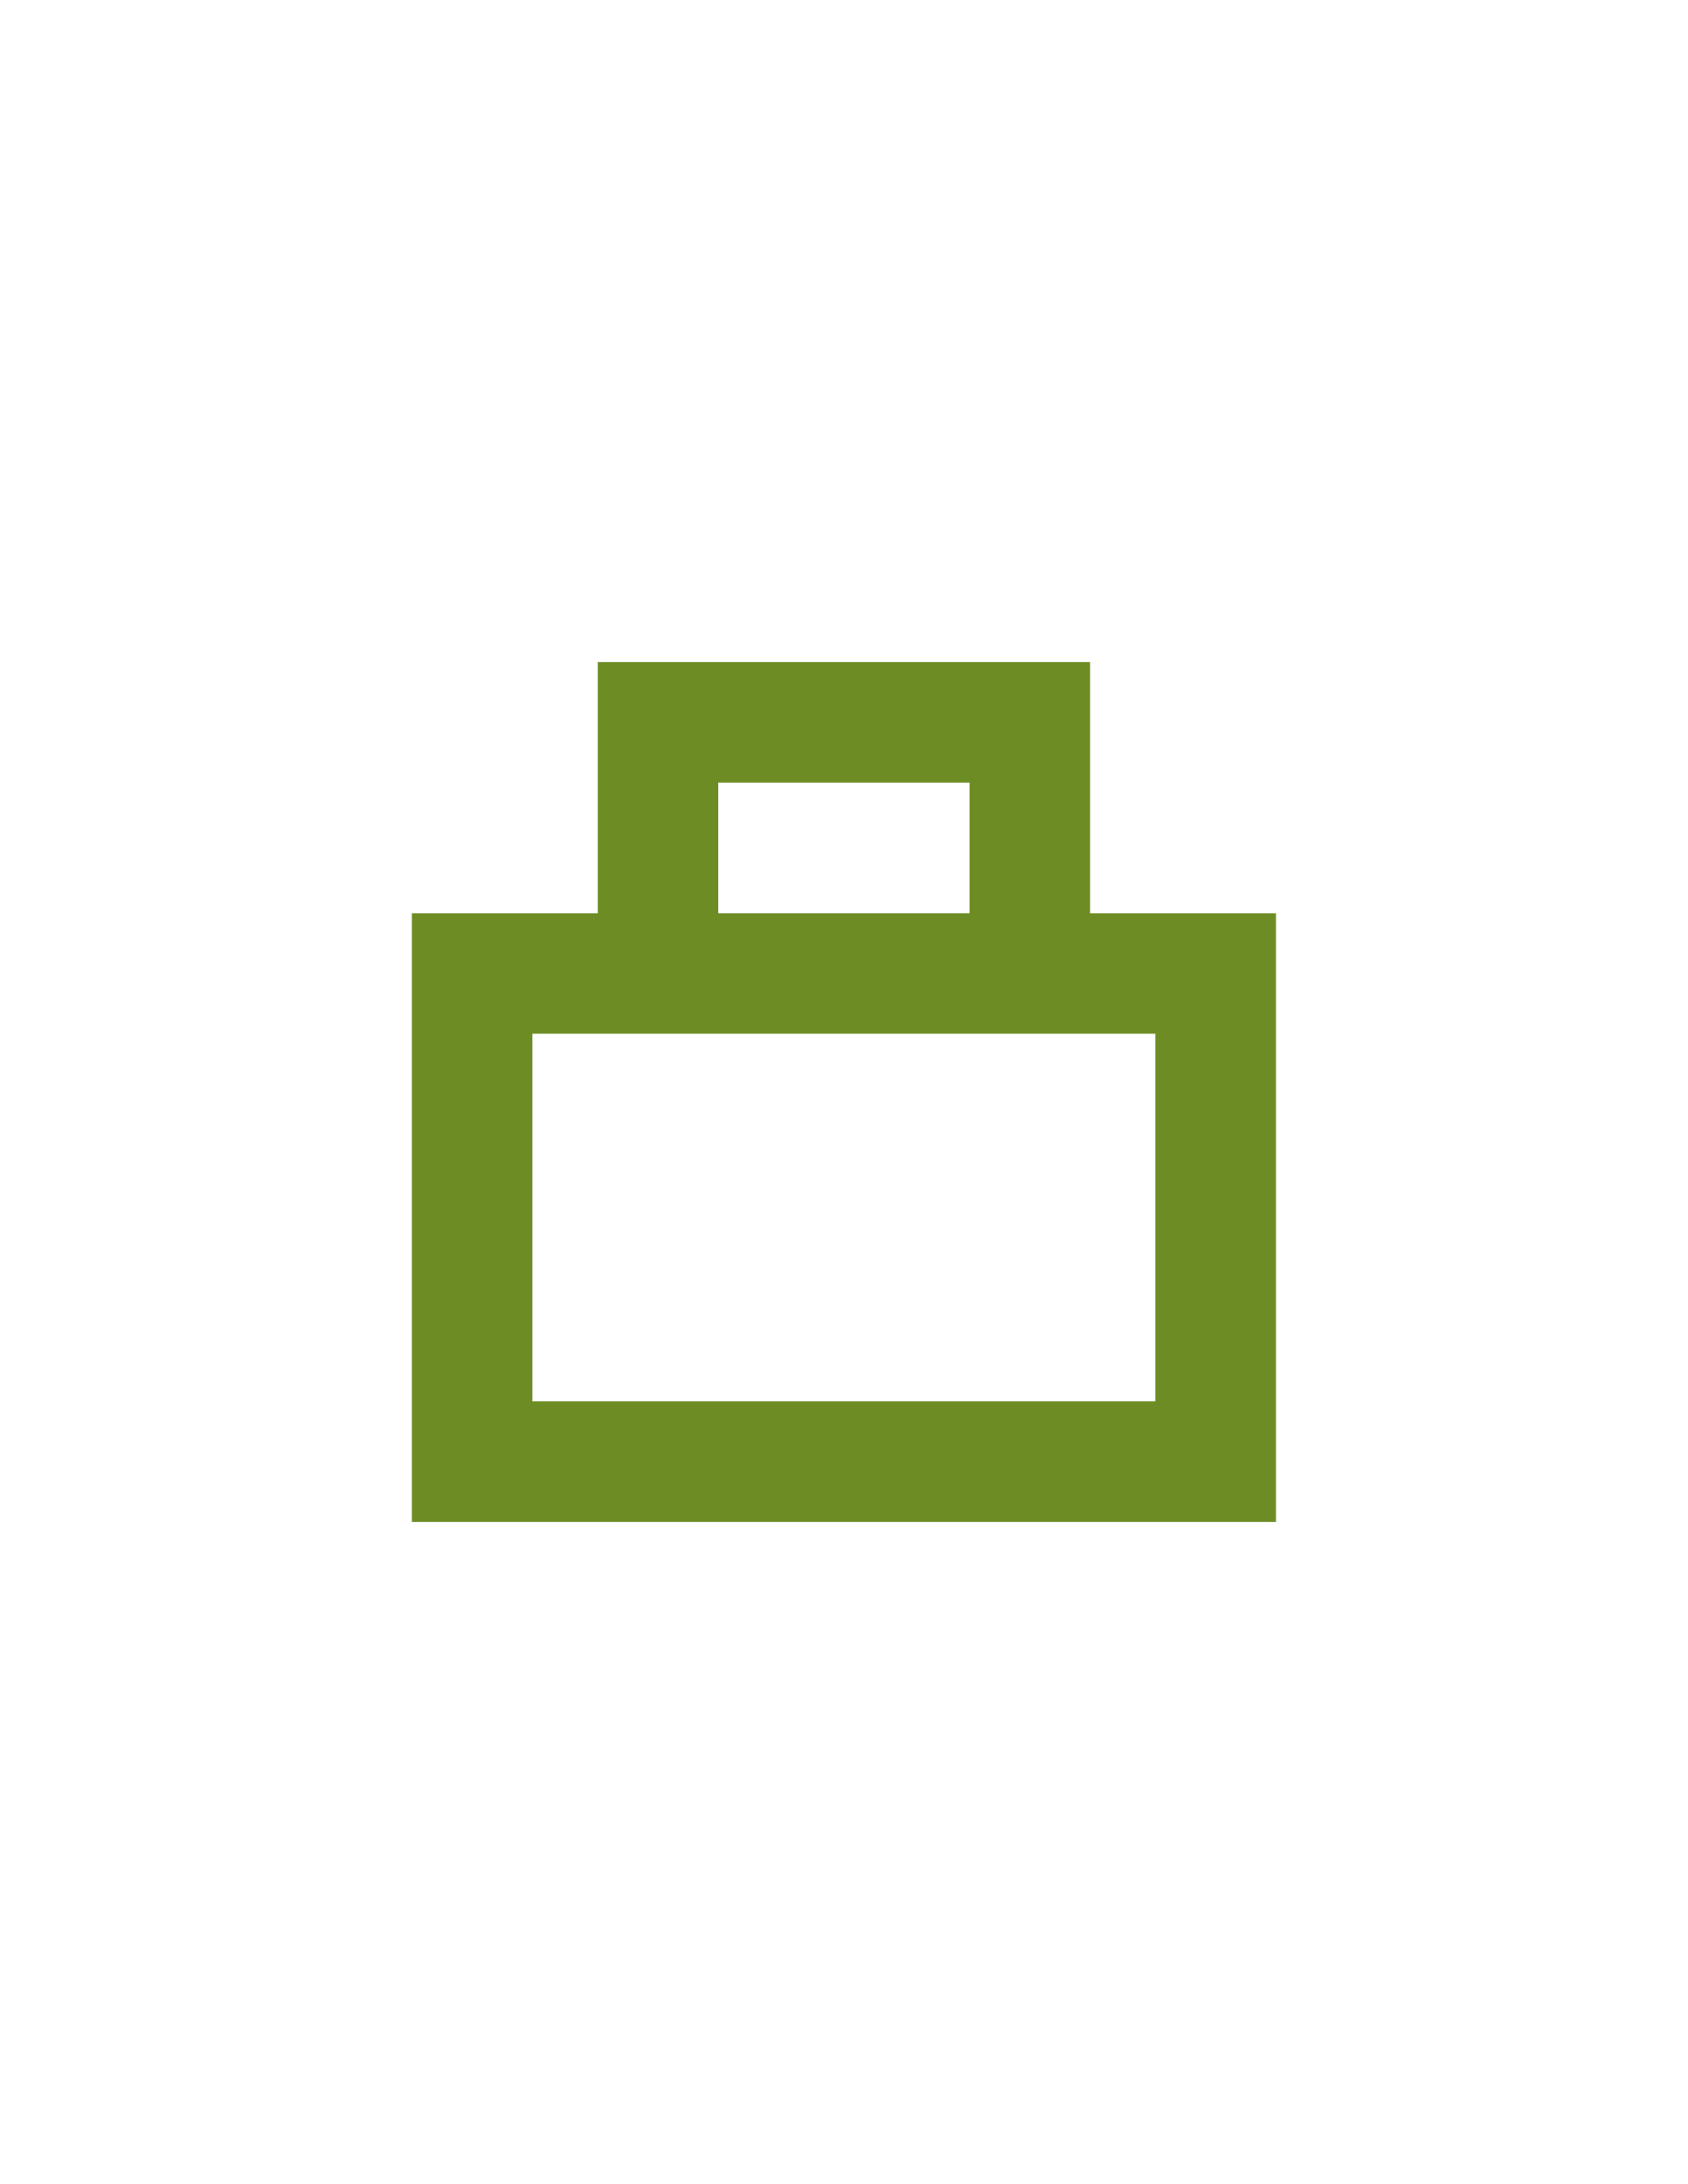
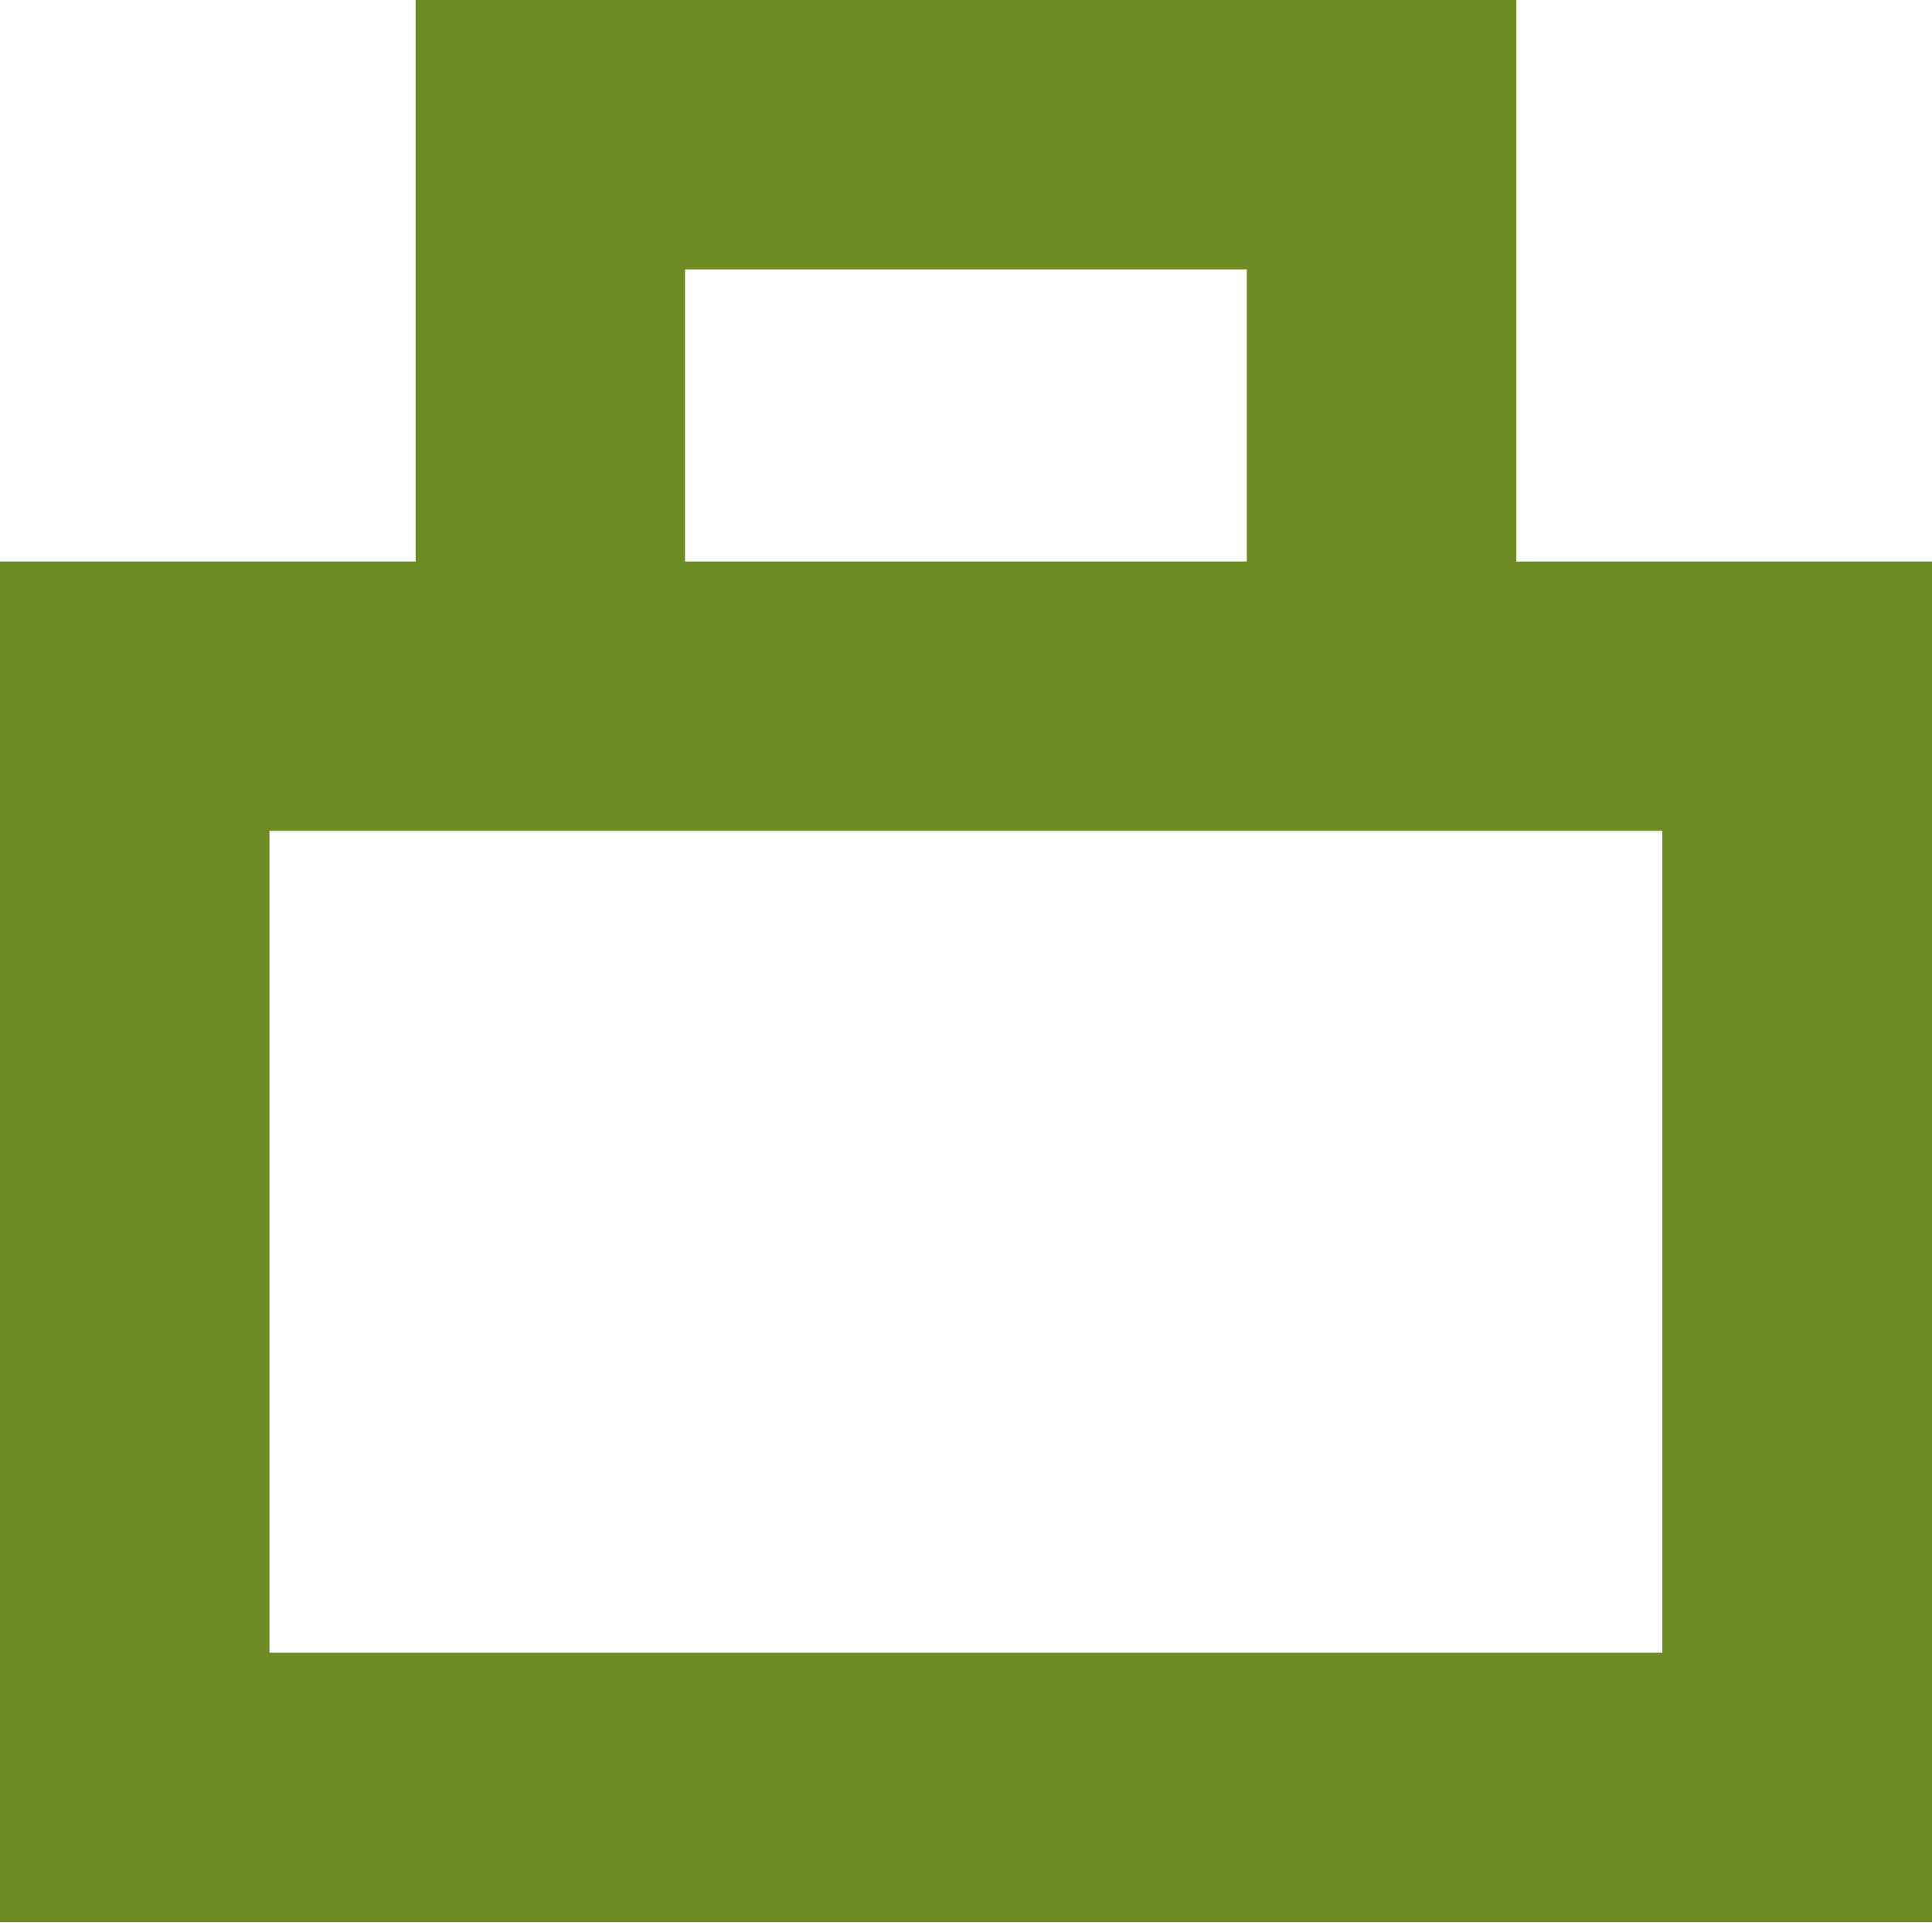
- <svg xmlns="http://www.w3.org/2000/svg" version="1.1" id="Layer_1" x="0px" y="0px" width="612px" height="792px" viewBox="0 0 612 792" enable-background="new 0 0 612 792" xml:space="preserve">
-   <path fill="#6D8D24" d="M395.256,331.178v-91.092H216.744v91.092h-67.408v220.736h313.329V331.178H395.256z M260.438,283.79h91.103  v47.378h-91.103V283.79z M418.928,508.189H193.04V374.872h225.888V508.189z" />
+ <svg xmlns="http://www.w3.org/2000/svg" version="1.1" id="Layer_1" x="0px" y="0px" width="313.329" height="311.828" viewBox="0 0 313.329 311.828" enable-background="new 0 0 612 792" xml:space="preserve">
+   <defs id="defs7" />
+   <path d="M 245.92,91.092 V 0 H 67.408 V 91.092 H 0 V 311.828 H 313.329 V 91.092 H 245.92 z M 111.102,43.704 h 91.103 V 91.082 H 111.102 V 43.704 z m 158.49,224.399 H 43.704 V 134.786 h 225.888 v 133.317 z" id="path3" style="fill:#6d8d24" />
</svg>
